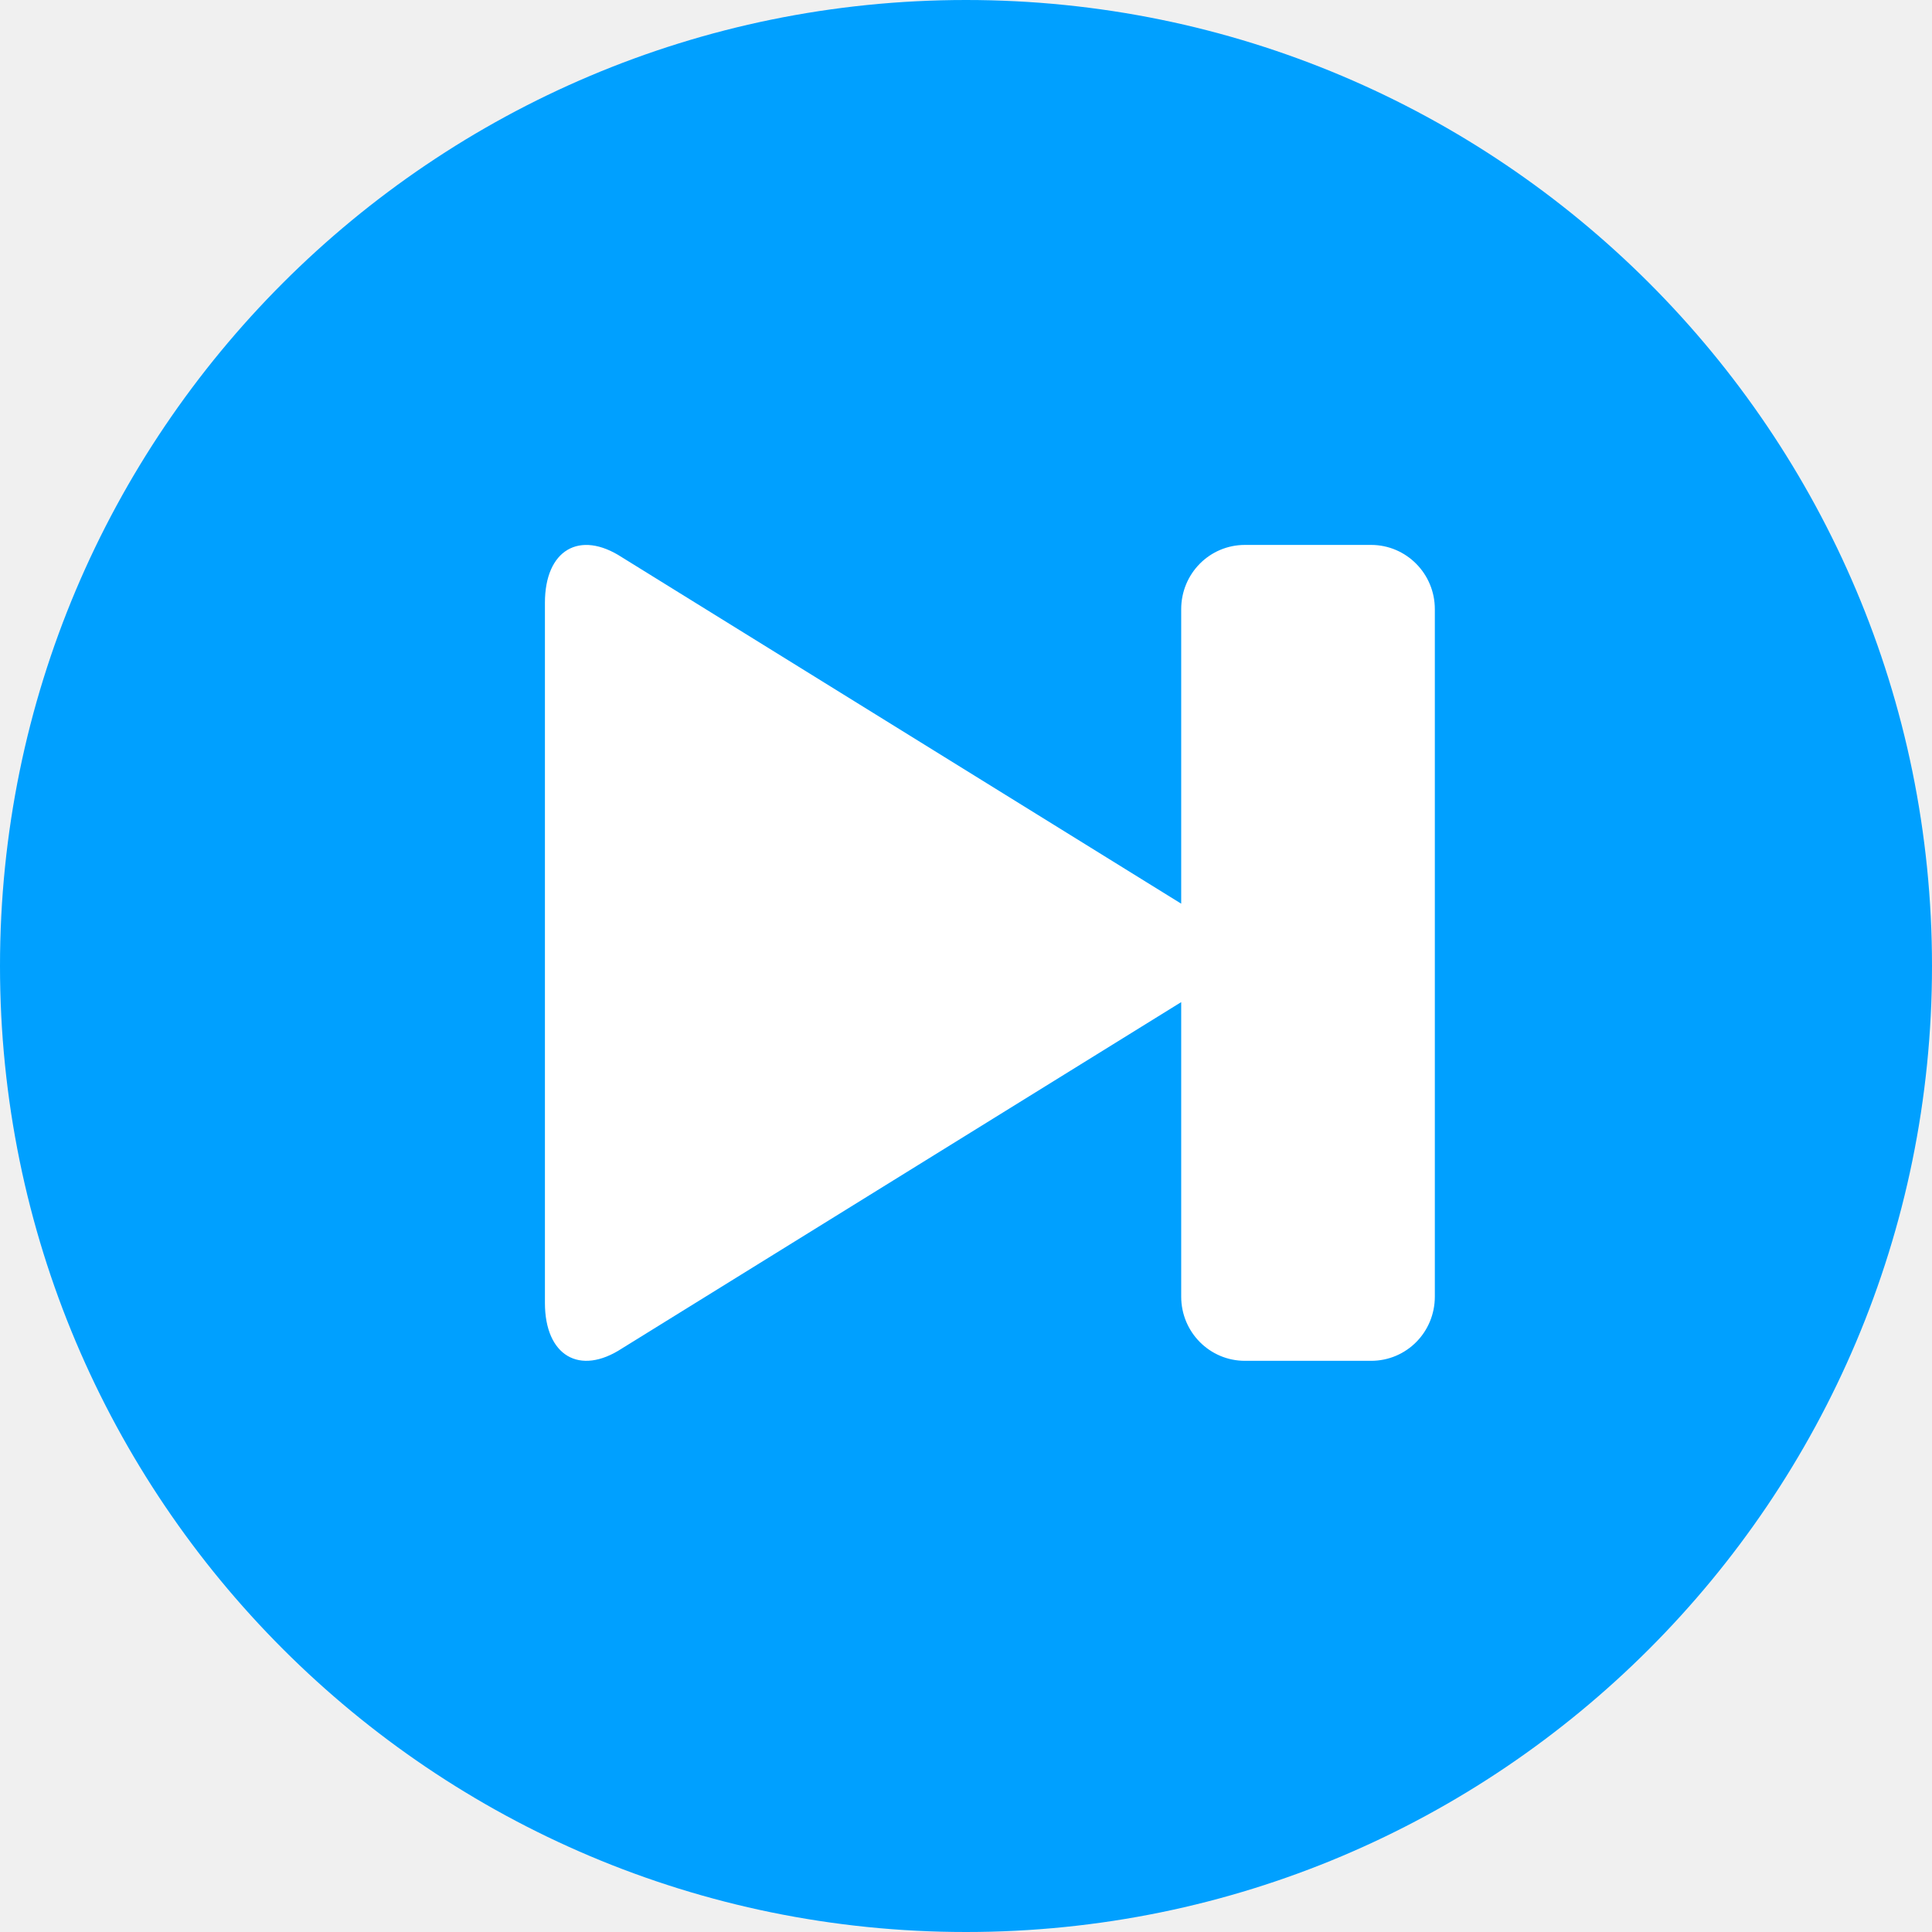
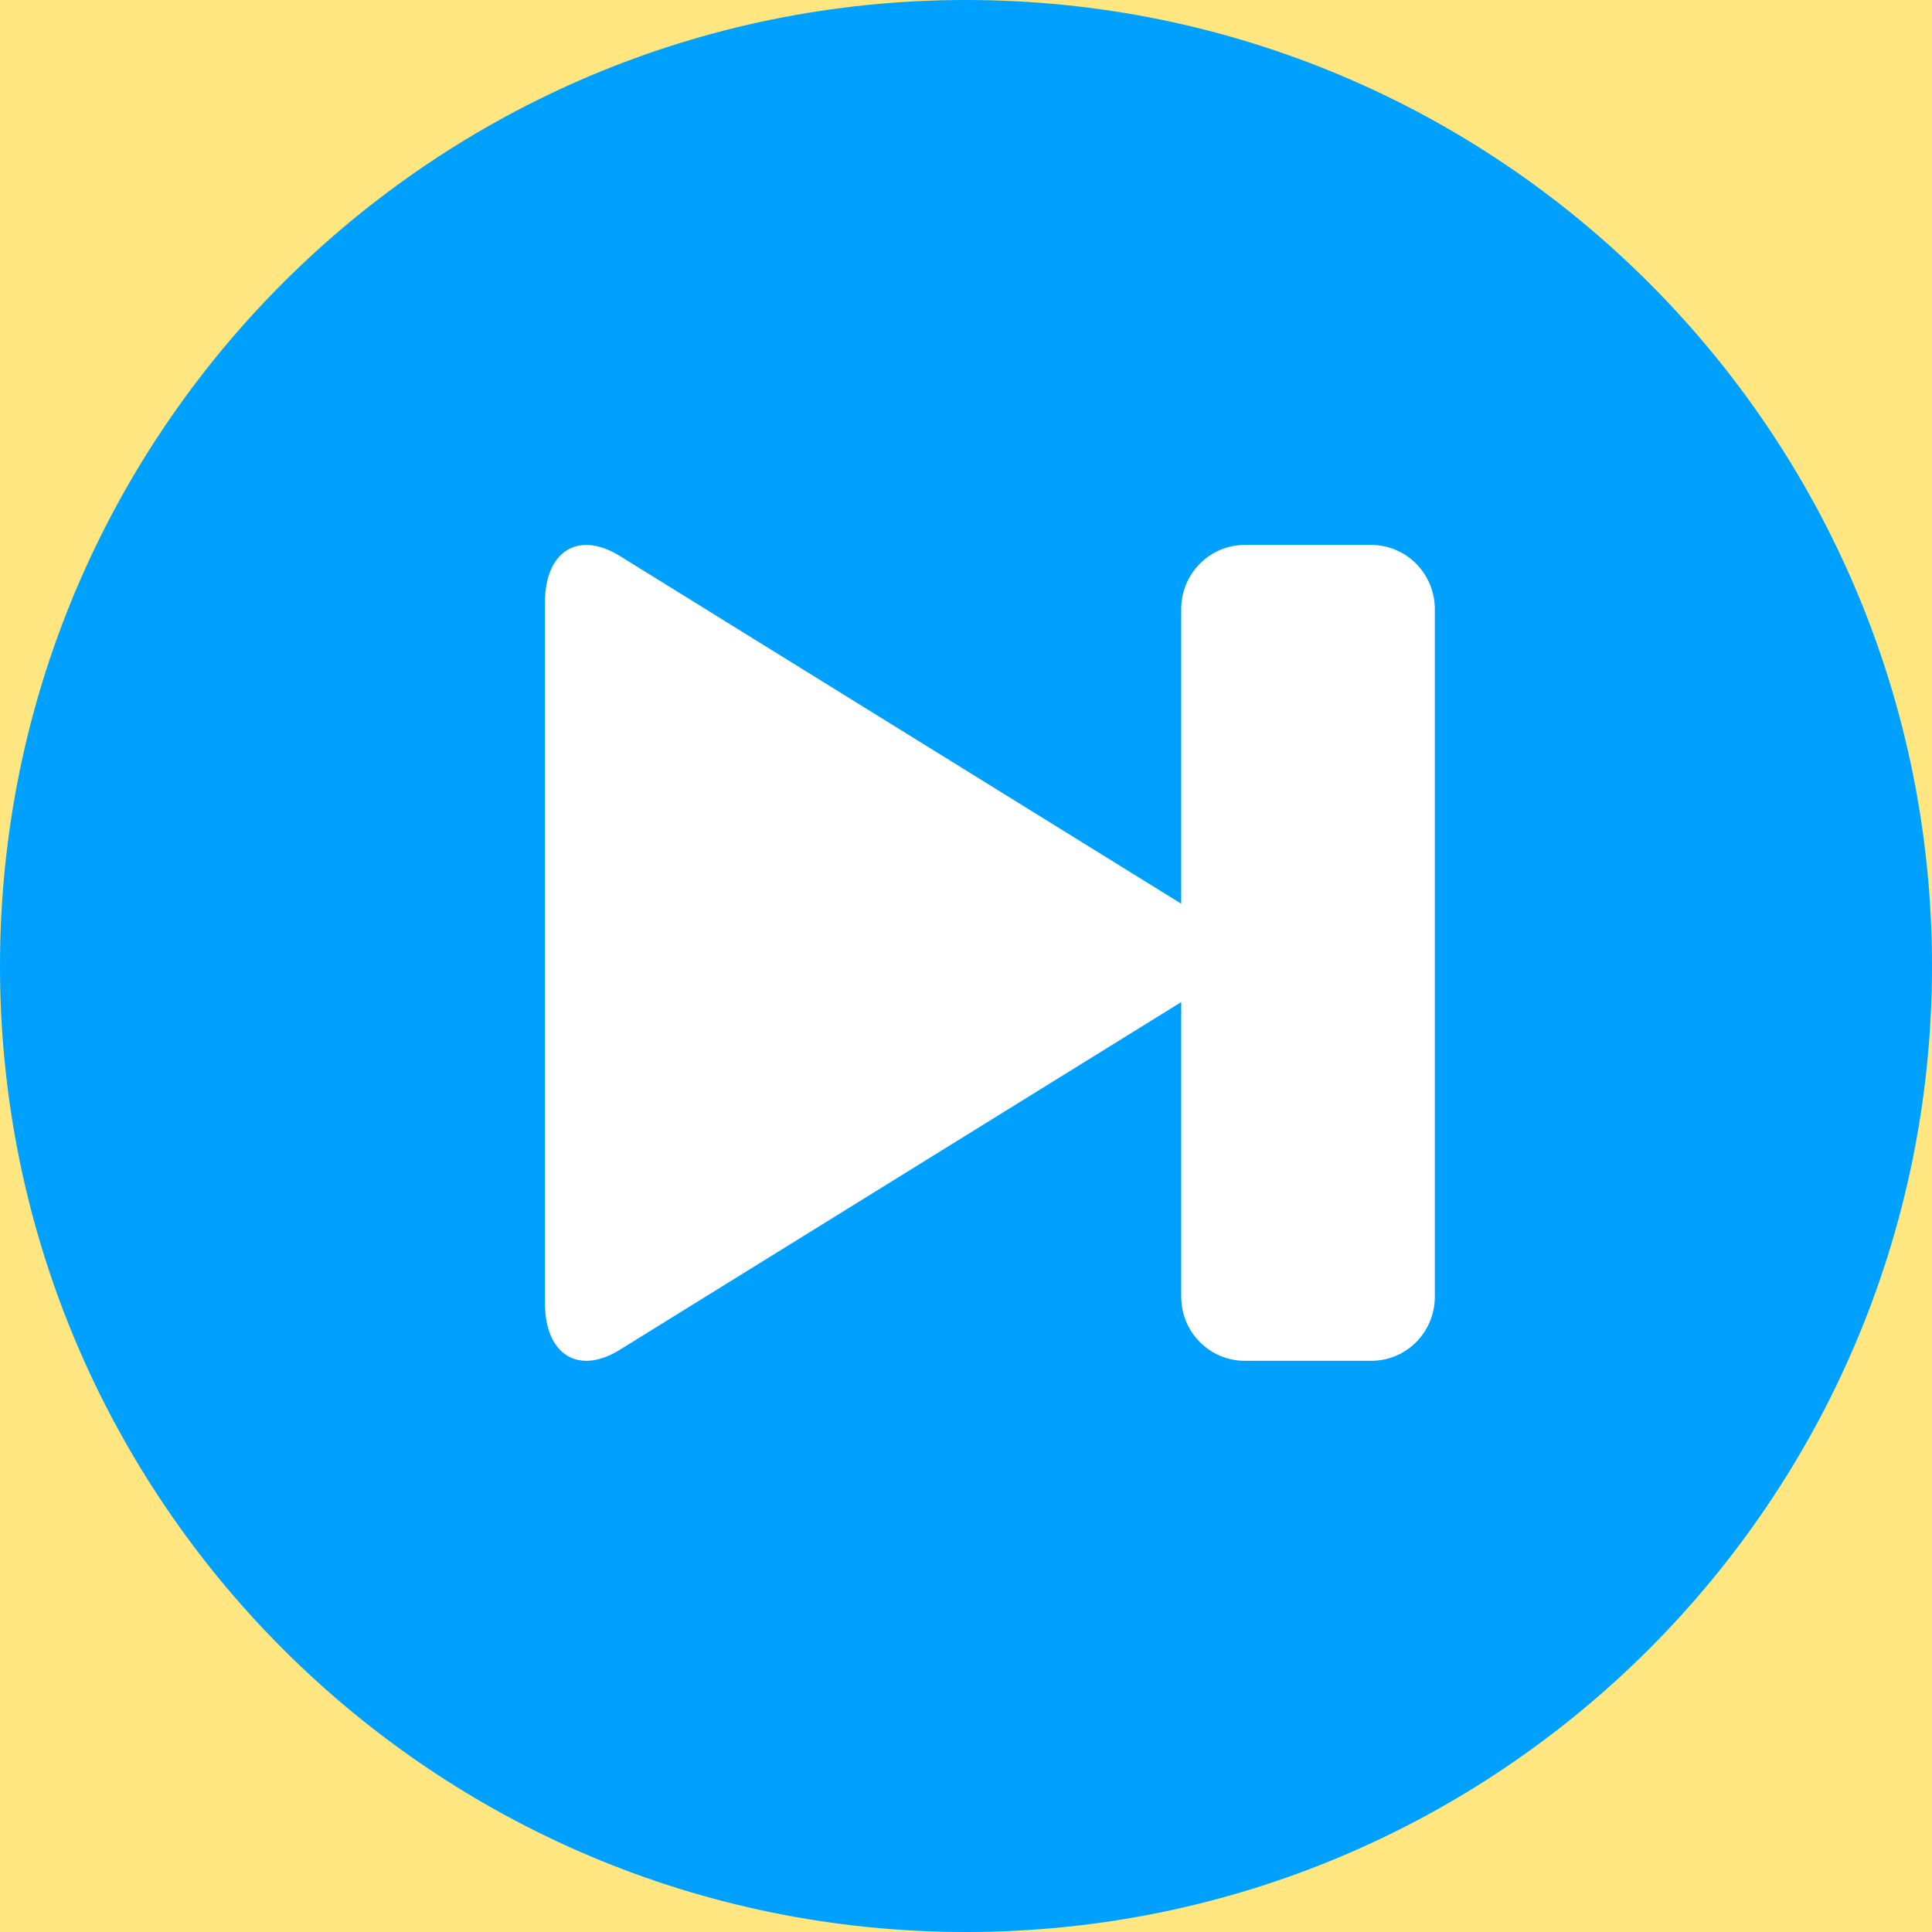
<svg xmlns="http://www.w3.org/2000/svg" width="20" height="20" viewBox="0 0 20 20" version="1.1" id="svg17">
  <defs id="defs6" />
  <g id="05.100.00-OpenSource-Amplitude" style="fill:none;fill-rule:evenodd;stroke:none;stroke-width:1" transform="scale(0.5128205)">
+     <rect style="opacity:1;fill:#ffe680;fill-opacity:1;stroke:none;stroke-width:2.202;stroke-linecap:round;stroke-linejoin:round;stroke-miterlimit:4;stroke-dasharray:none;stroke-dashoffset:0;stroke-opacity:1" id="rect825" width="39" height="39" x="0" y="2.4379067e-06" ry="0" />
    <g id="HD_05.100.00-521Website_OpenSource-Amplitude" transform="translate(-568,-782)">
      <g id="Lead-in">
        <g id="Player" transform="translate(368,359)">
          <g id="Controllers/Status/Info" transform="translate(0,357)">
            <g id="Controls" transform="translate(114,56)">
              <g id="Next" transform="translate(86,10)">
                <circle id="Oval-1-Copy" cx="19.5" cy="19.5" r="19.5" style="fill:#00a0ff" />
                <path d="m 27.677,11 h -2.546 c -0.715,0 -1.287,0.58 -1.287,1.298 v 5.944 L 12.557,11.251 C 11.699,10.691 11,11.101 11,12.169 v 14.131 c 0,1.066 0.699,1.481 1.557,0.919 l 11.287,-6.99 v 5.944 c 0,0.72 0.576,1.297 1.287,1.297 h 2.546 c 0.714,0 1.287,-0.577 1.287,-1.297 V 12.298 C 28.965,11.582 28.389,11 27.677,11 Z" id="Shape" style="fill:#ffffff" />
              </g>
            </g>
          </g>
        </g>
      </g>
    </g>
  </g>
</svg>
